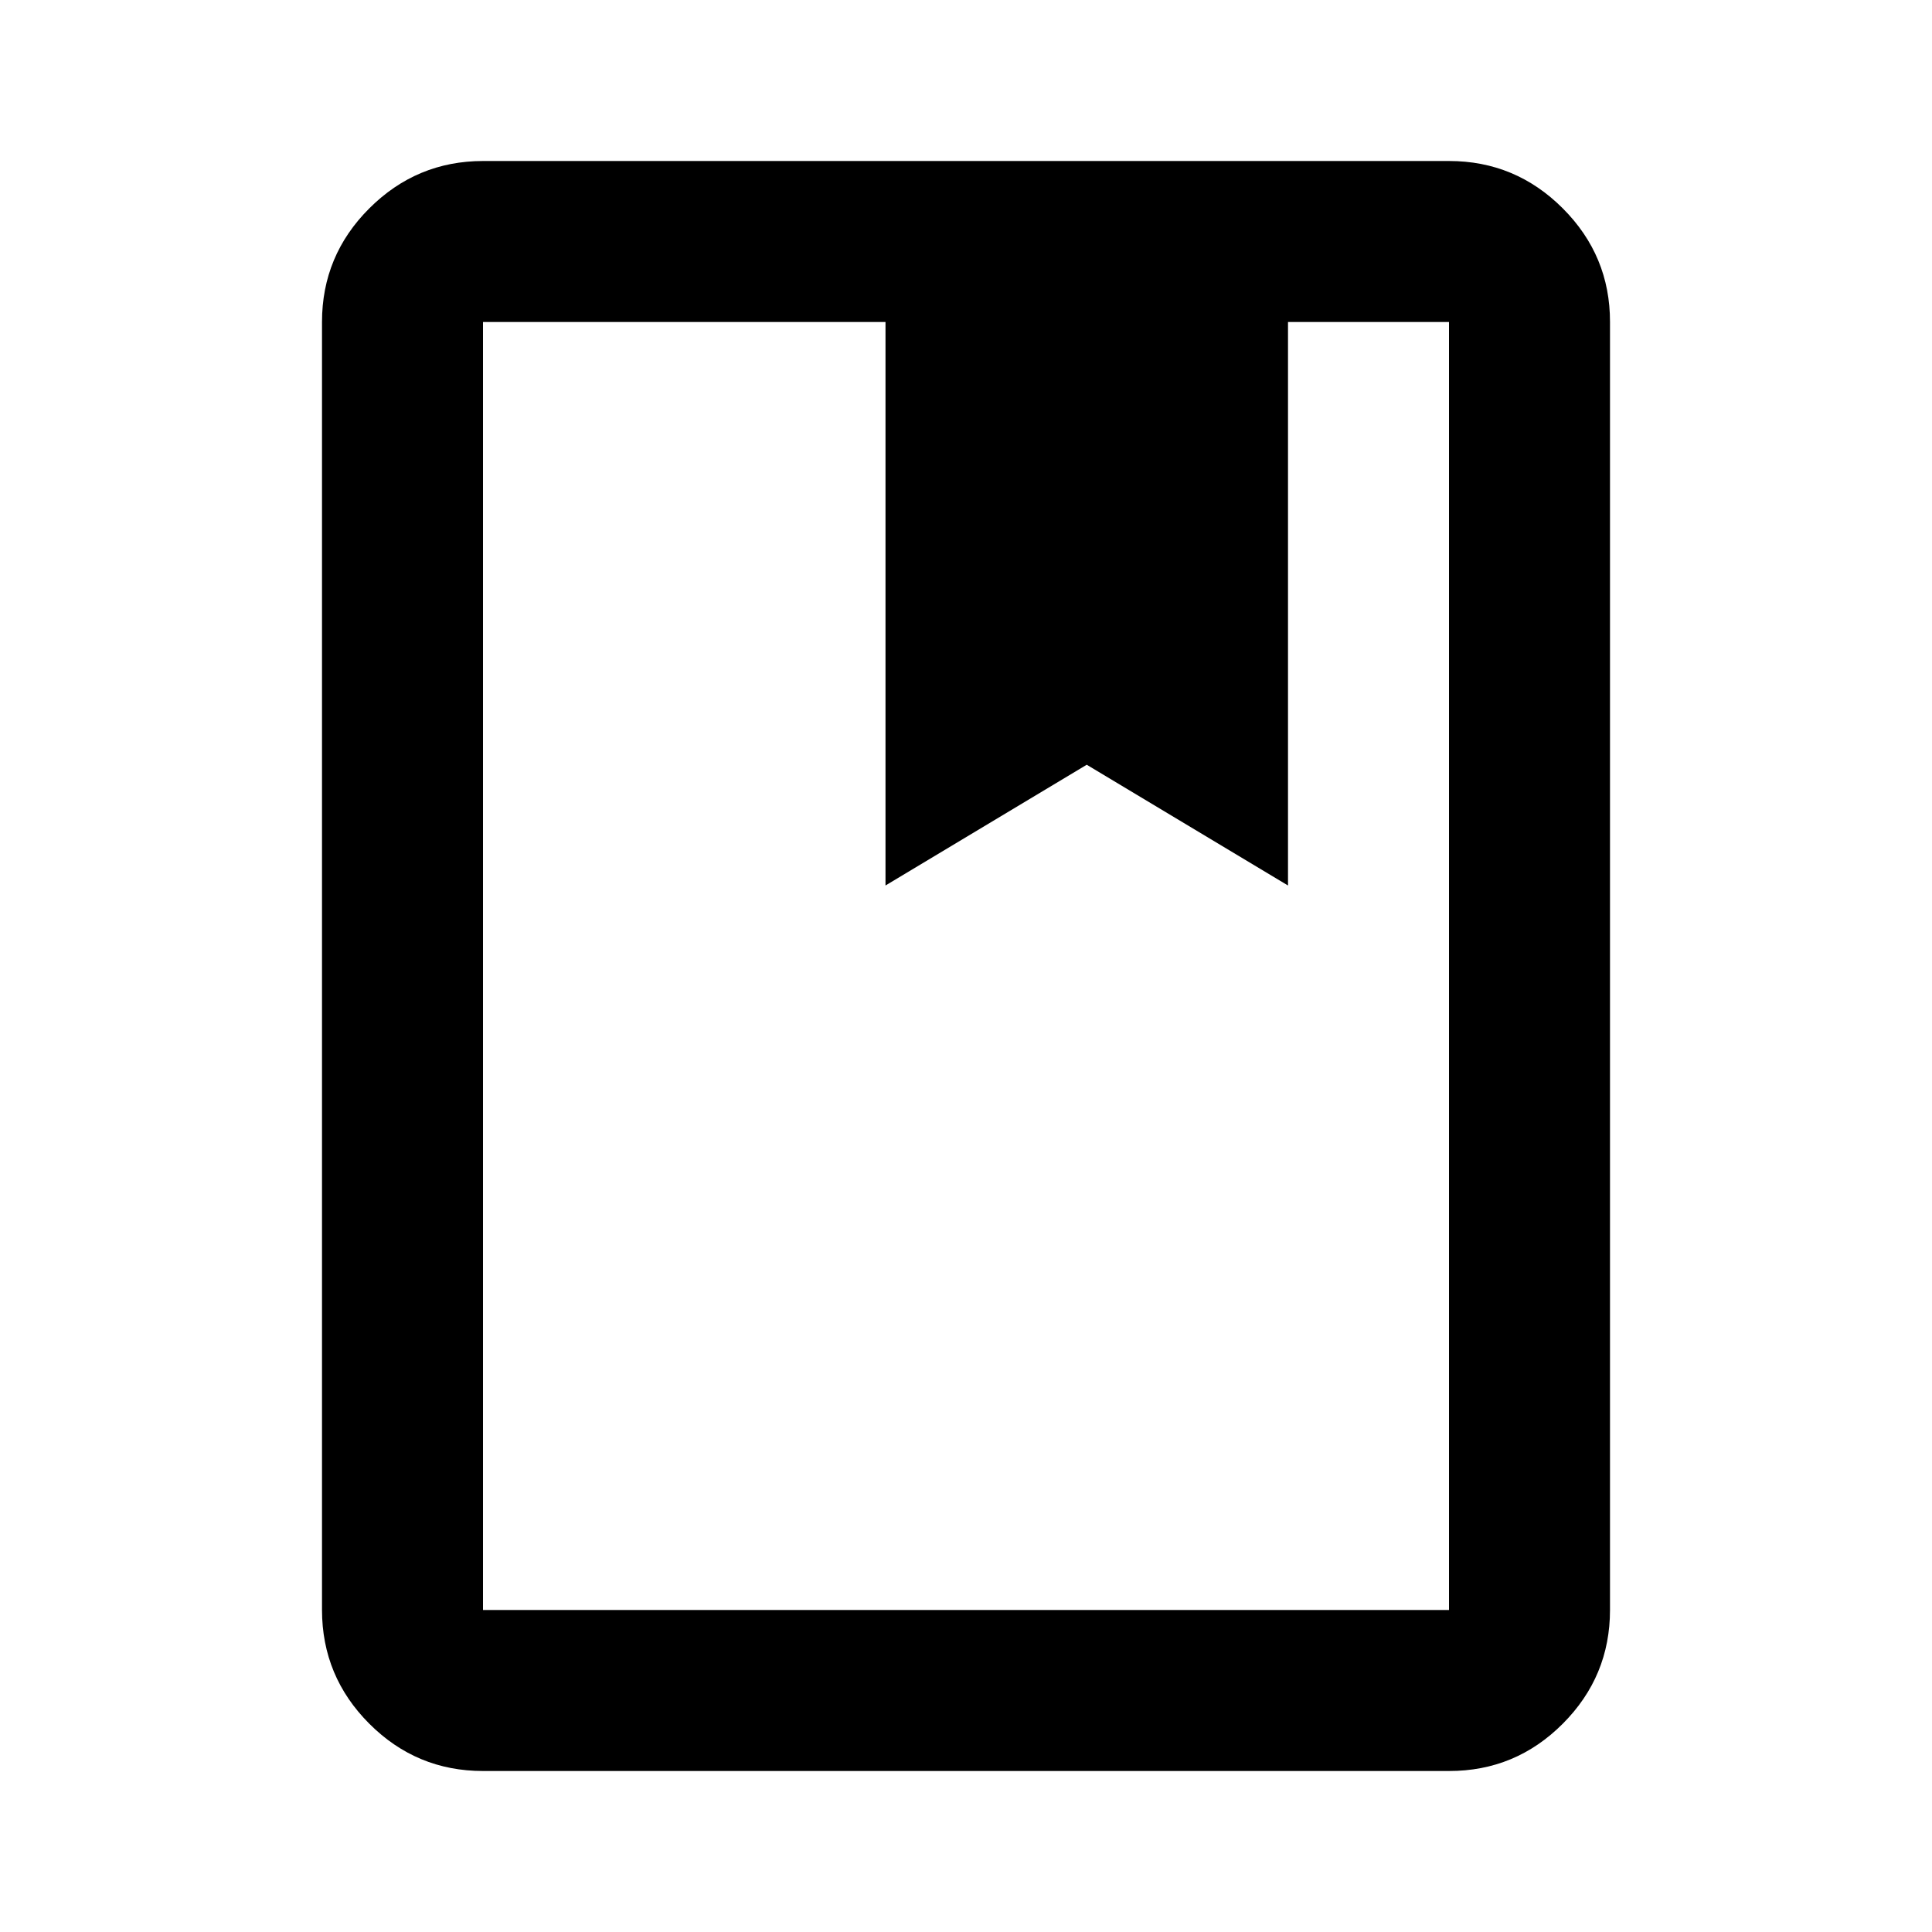
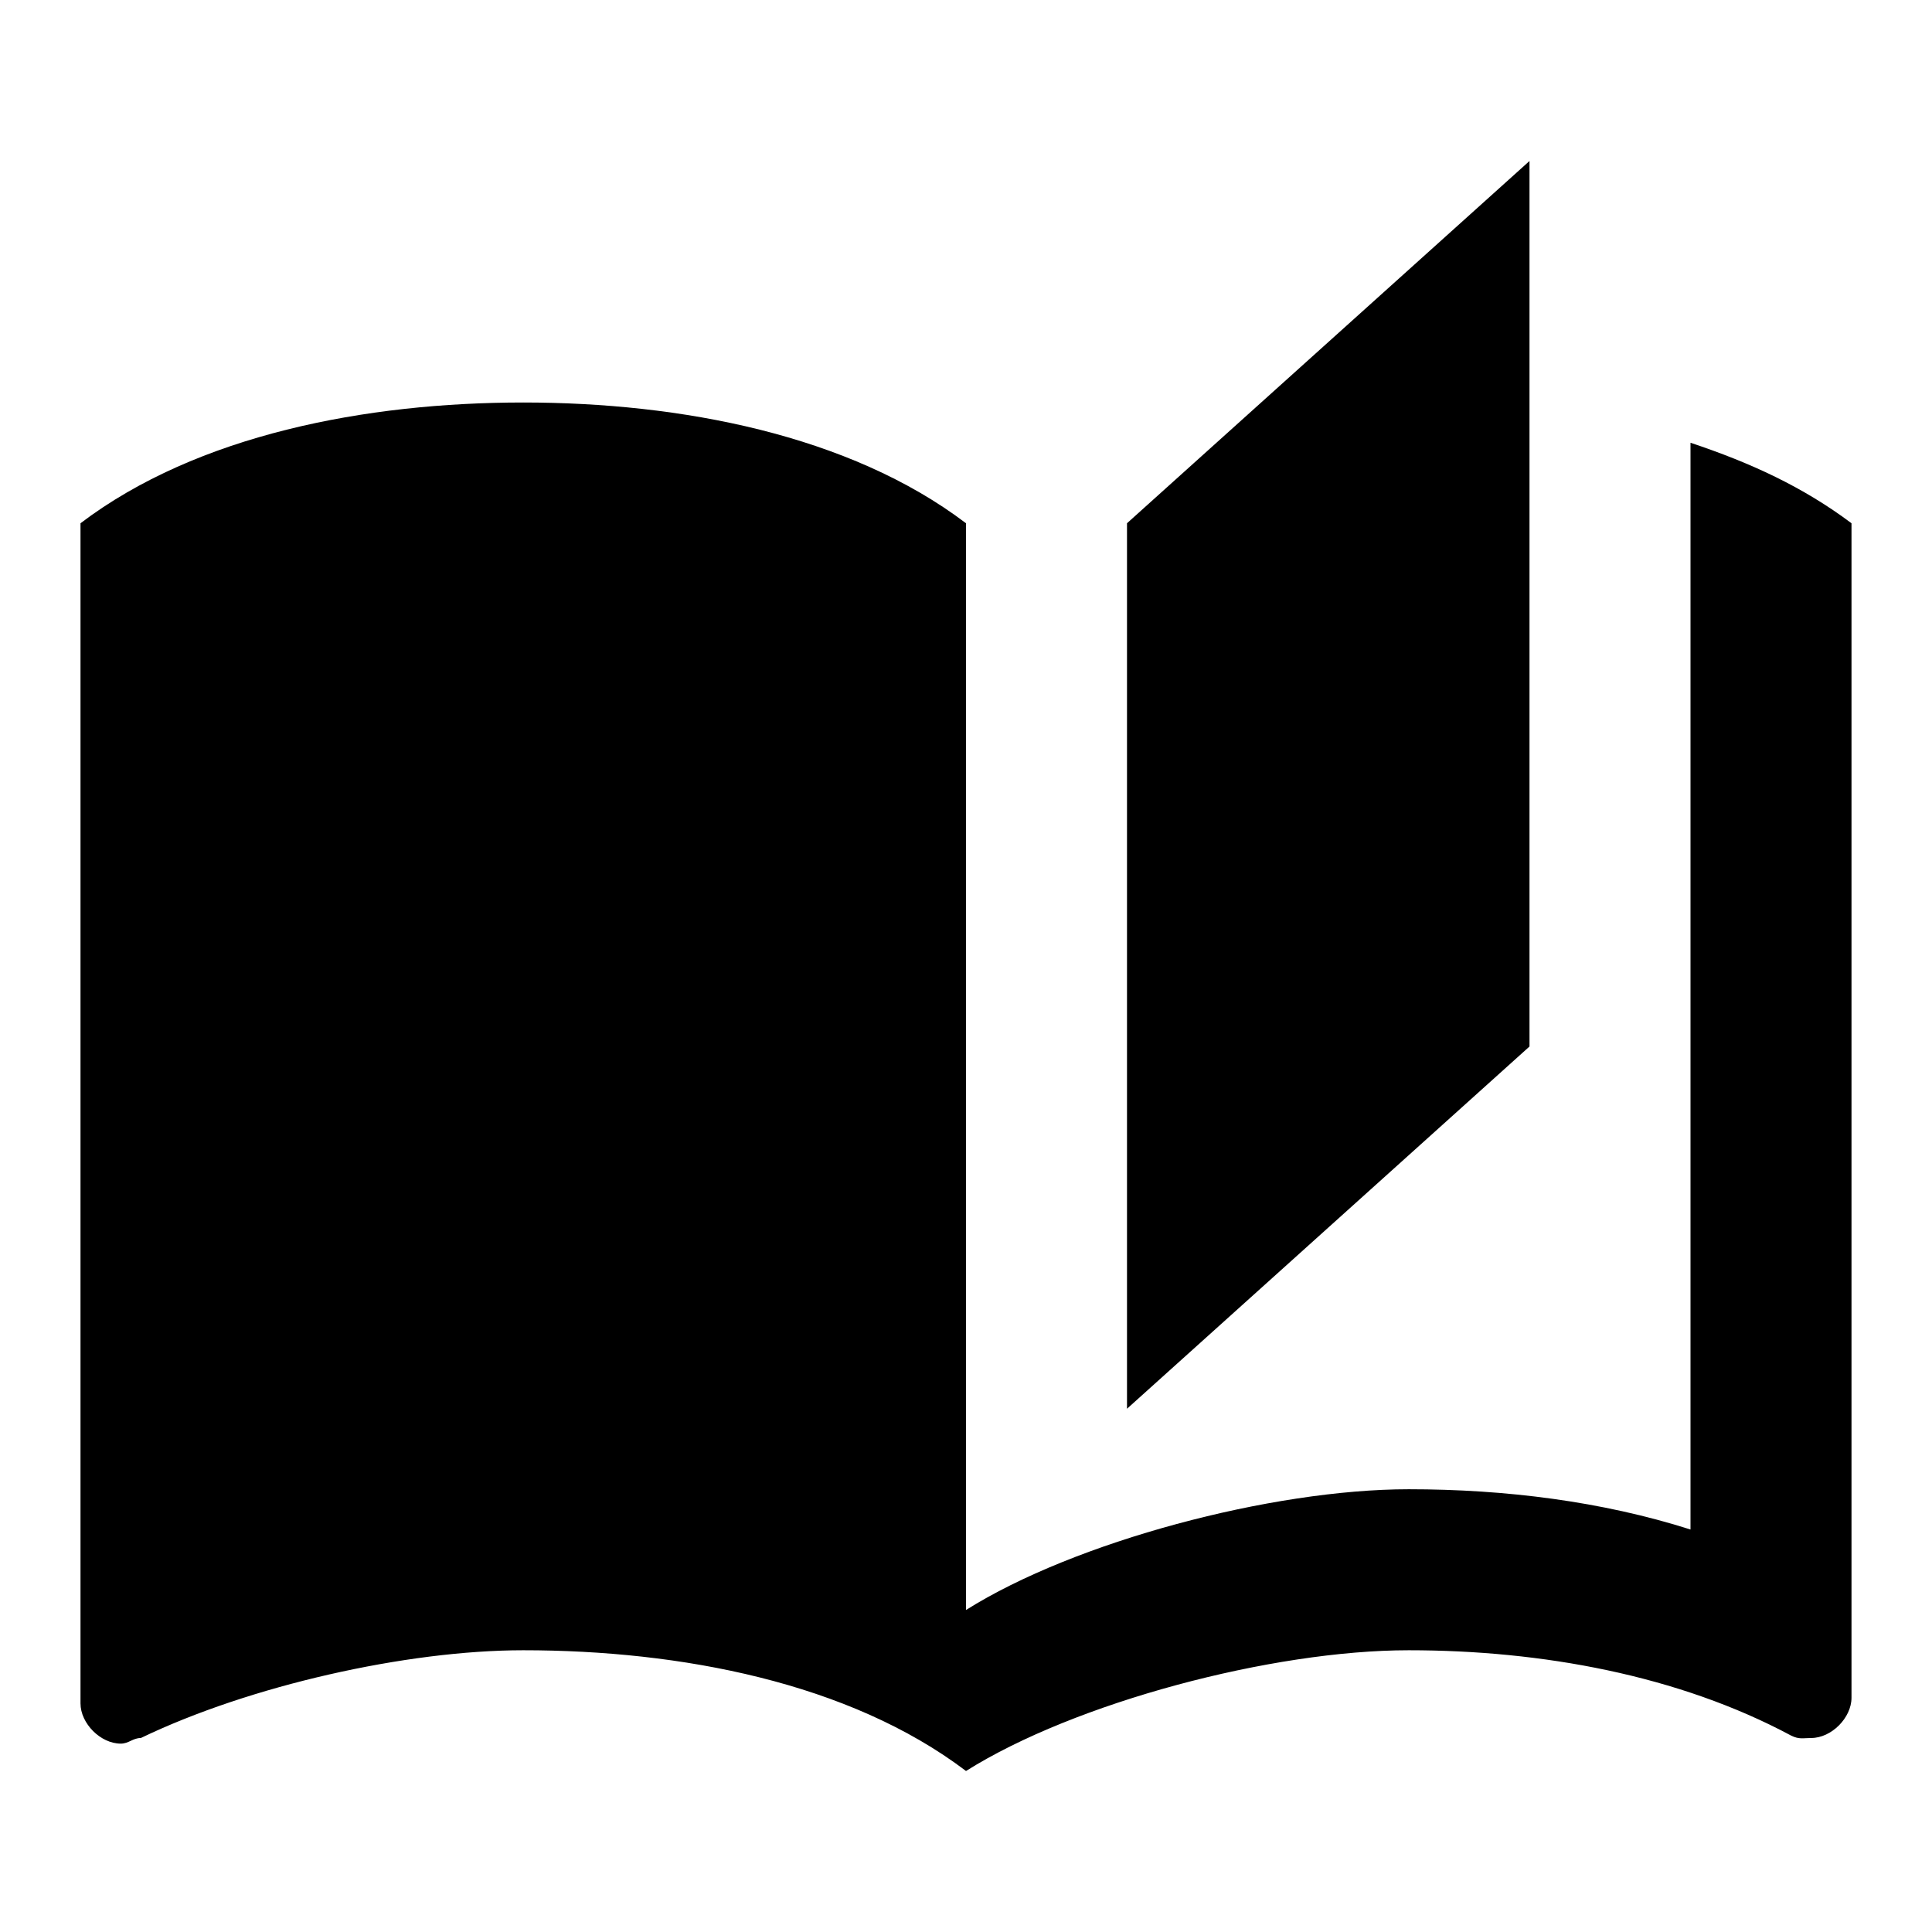
- <svg xmlns="http://www.w3.org/2000/svg" width="24" height="24" viewBox="0 0 24 24" version="1.1" id="svg1">
-   <defs id="defs1" />
-   <path fill="currentColor" d="M6 22q-.825 0-1.412-.587T4 20V4q0-.825.588-1.412T6 2h12q.825 0 1.413.588T20 4v16q0 .825-.587 1.413T18 22zm0-2h12V4h-2v7l-2.5-1.5L11 11V4H6zm0 0V4zm5-9l2.5-1.5L16 11l-2.5-1.5z" id="path1" />
+ <svg xmlns="http://www.w3.org/2000/svg" width="24" height="24" viewBox="0 0 24 24">
+   <path fill="currentColor" d="M19 2L14 6.5V17.5L19 13V2M6.5 5C4.55 5 2.45 5.4 1 6.5V21.16C1 21.41 1.25 21.66 1.5 21.66C1.6 21.66 1.65 21.59 1.75 21.59C3.1 20.94 5.05 20.5 6.5 20.5C8.45 20.5 10.55 20.9 12 22C13.35 21.15 15.8 20.5 17.5 20.5C19.15 20.5 20.85 20.81 22.25 21.56C22.35 21.61 22.4 21.59 22.5 21.59C22.75 21.59 23 21.34 23 21.09V6.5C22.4 6.05 21.75 5.75 21 5.5V19C19.9 18.65 18.7 18.5 17.5 18.5C15.8 18.5 13.35 19.15 12 20V6.5C10.55 5.4 8.45 5 6.5 5Z" />
</svg>
